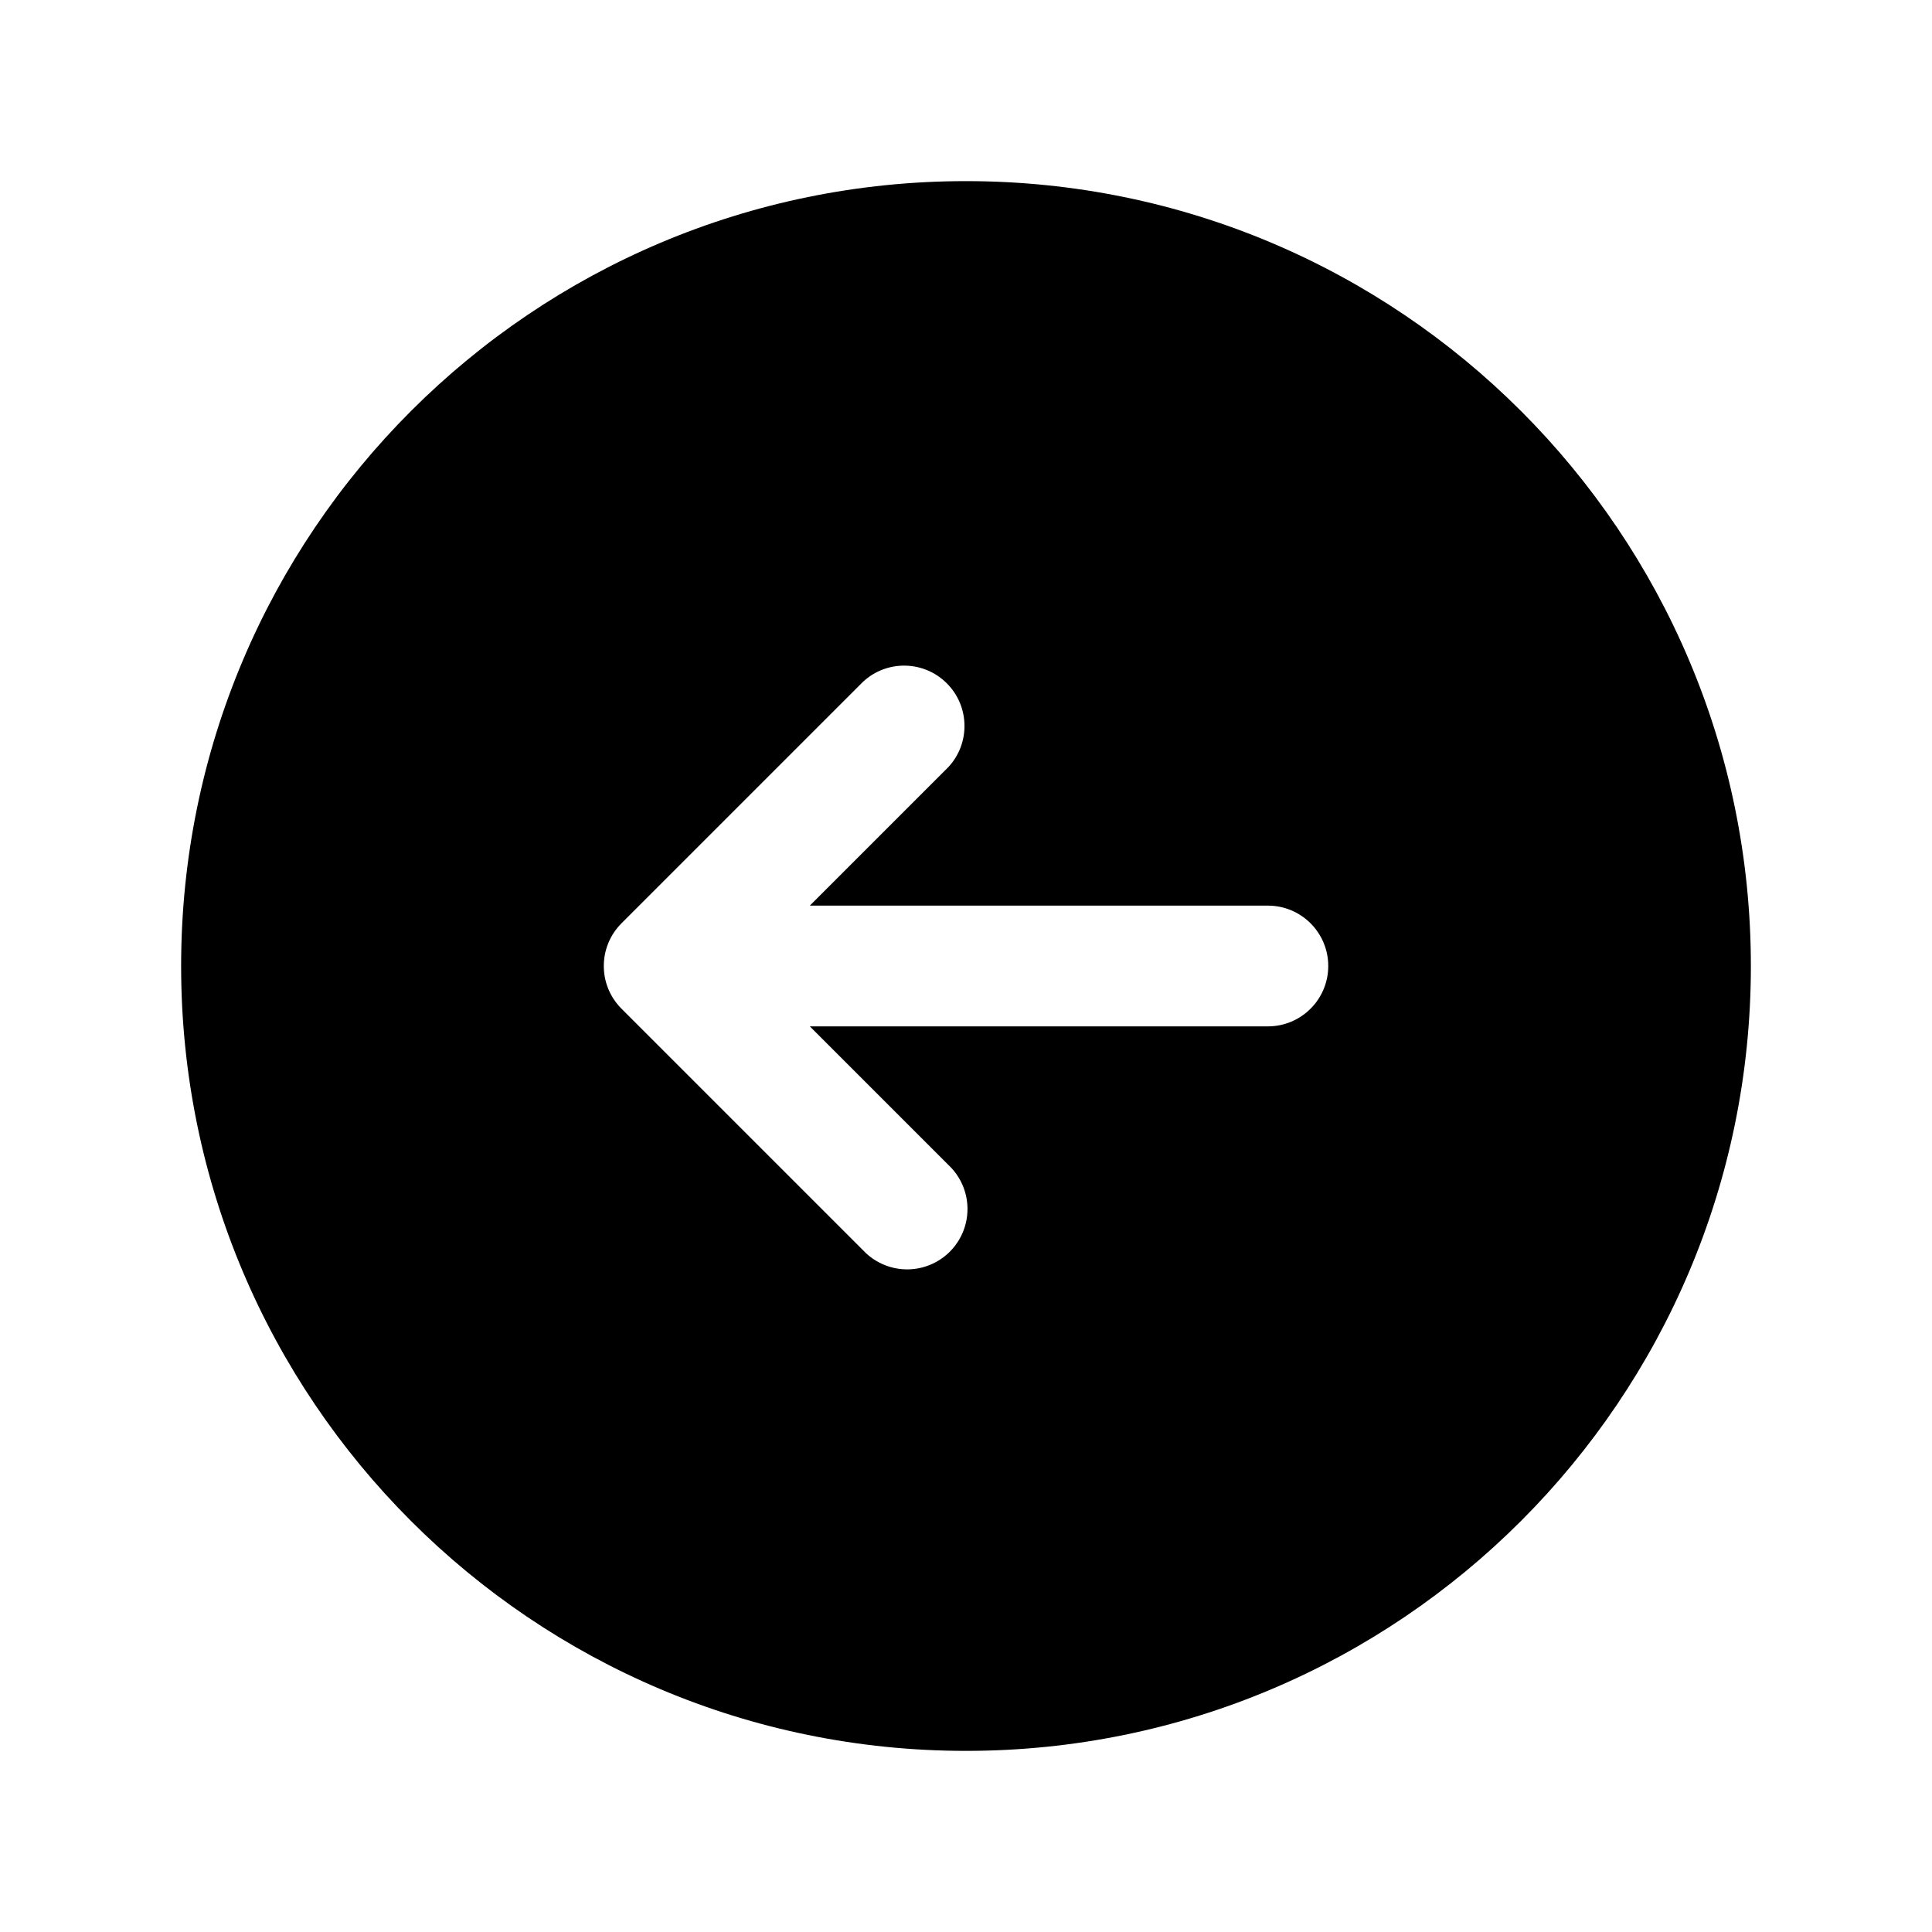
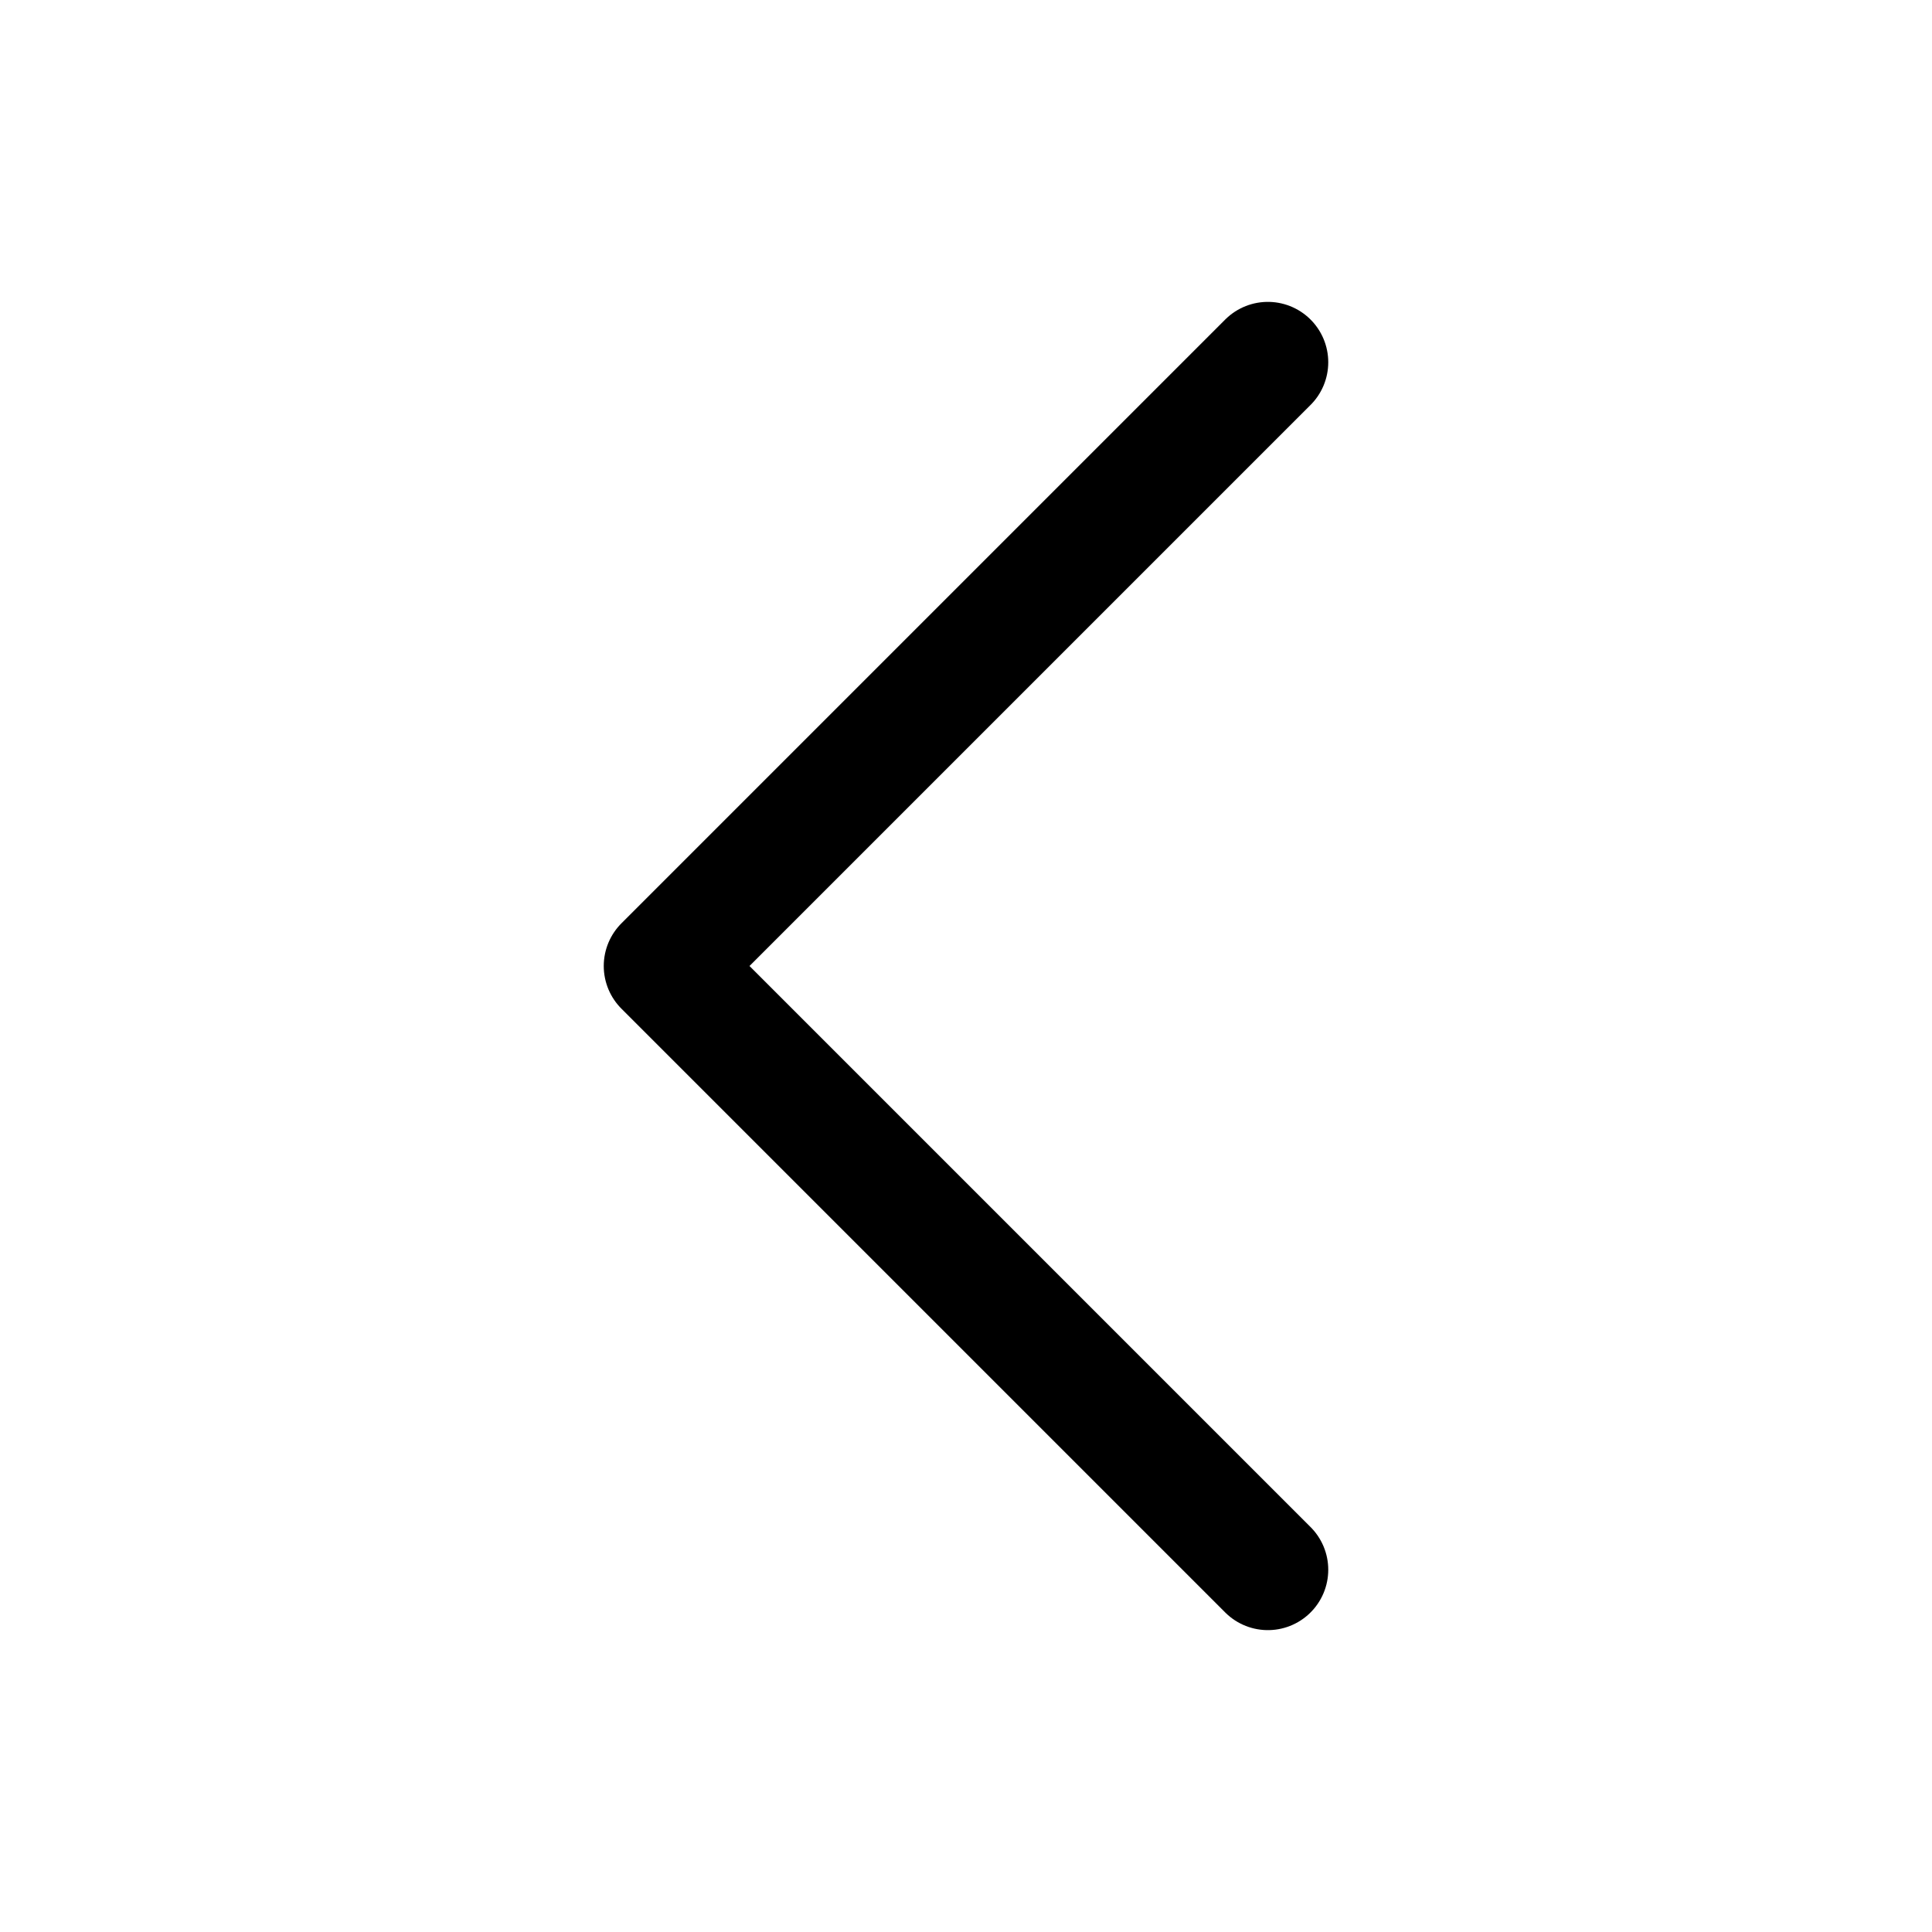
- <svg xmlns="http://www.w3.org/2000/svg" viewBox="0 0 24 24" fill="currentColor">
-   <path fill-rule="evenodd" d="M12 2.25c-5.385 0-9.75 4.365-9.75 9.75s4.365 9.75 9.75 9.75 9.75-4.365 9.75-9.75S17.385 2.25 12 2.25Zm-4.28 9.22a.75.75 0 0 0 0 1.06l3 3a.75.75 0 1 0 1.06-1.06l-1.72-1.72h5.69a.75.75 0 0 0 0-1.5h-5.69l1.72-1.72a.75.75 0 0 0-1.06-1.06l-3 3Z" clip-rule="evenodd" />
+ <svg xmlns="http://www.w3.org/2000/svg" fill="none" viewBox="0 0 24 24" stroke-width="1.5" stroke="currentColor">
+   <path stroke-linecap="round" stroke-linejoin="round" d="M15.75 19.5 8.25 12l7.5-7.5" />
</svg>
